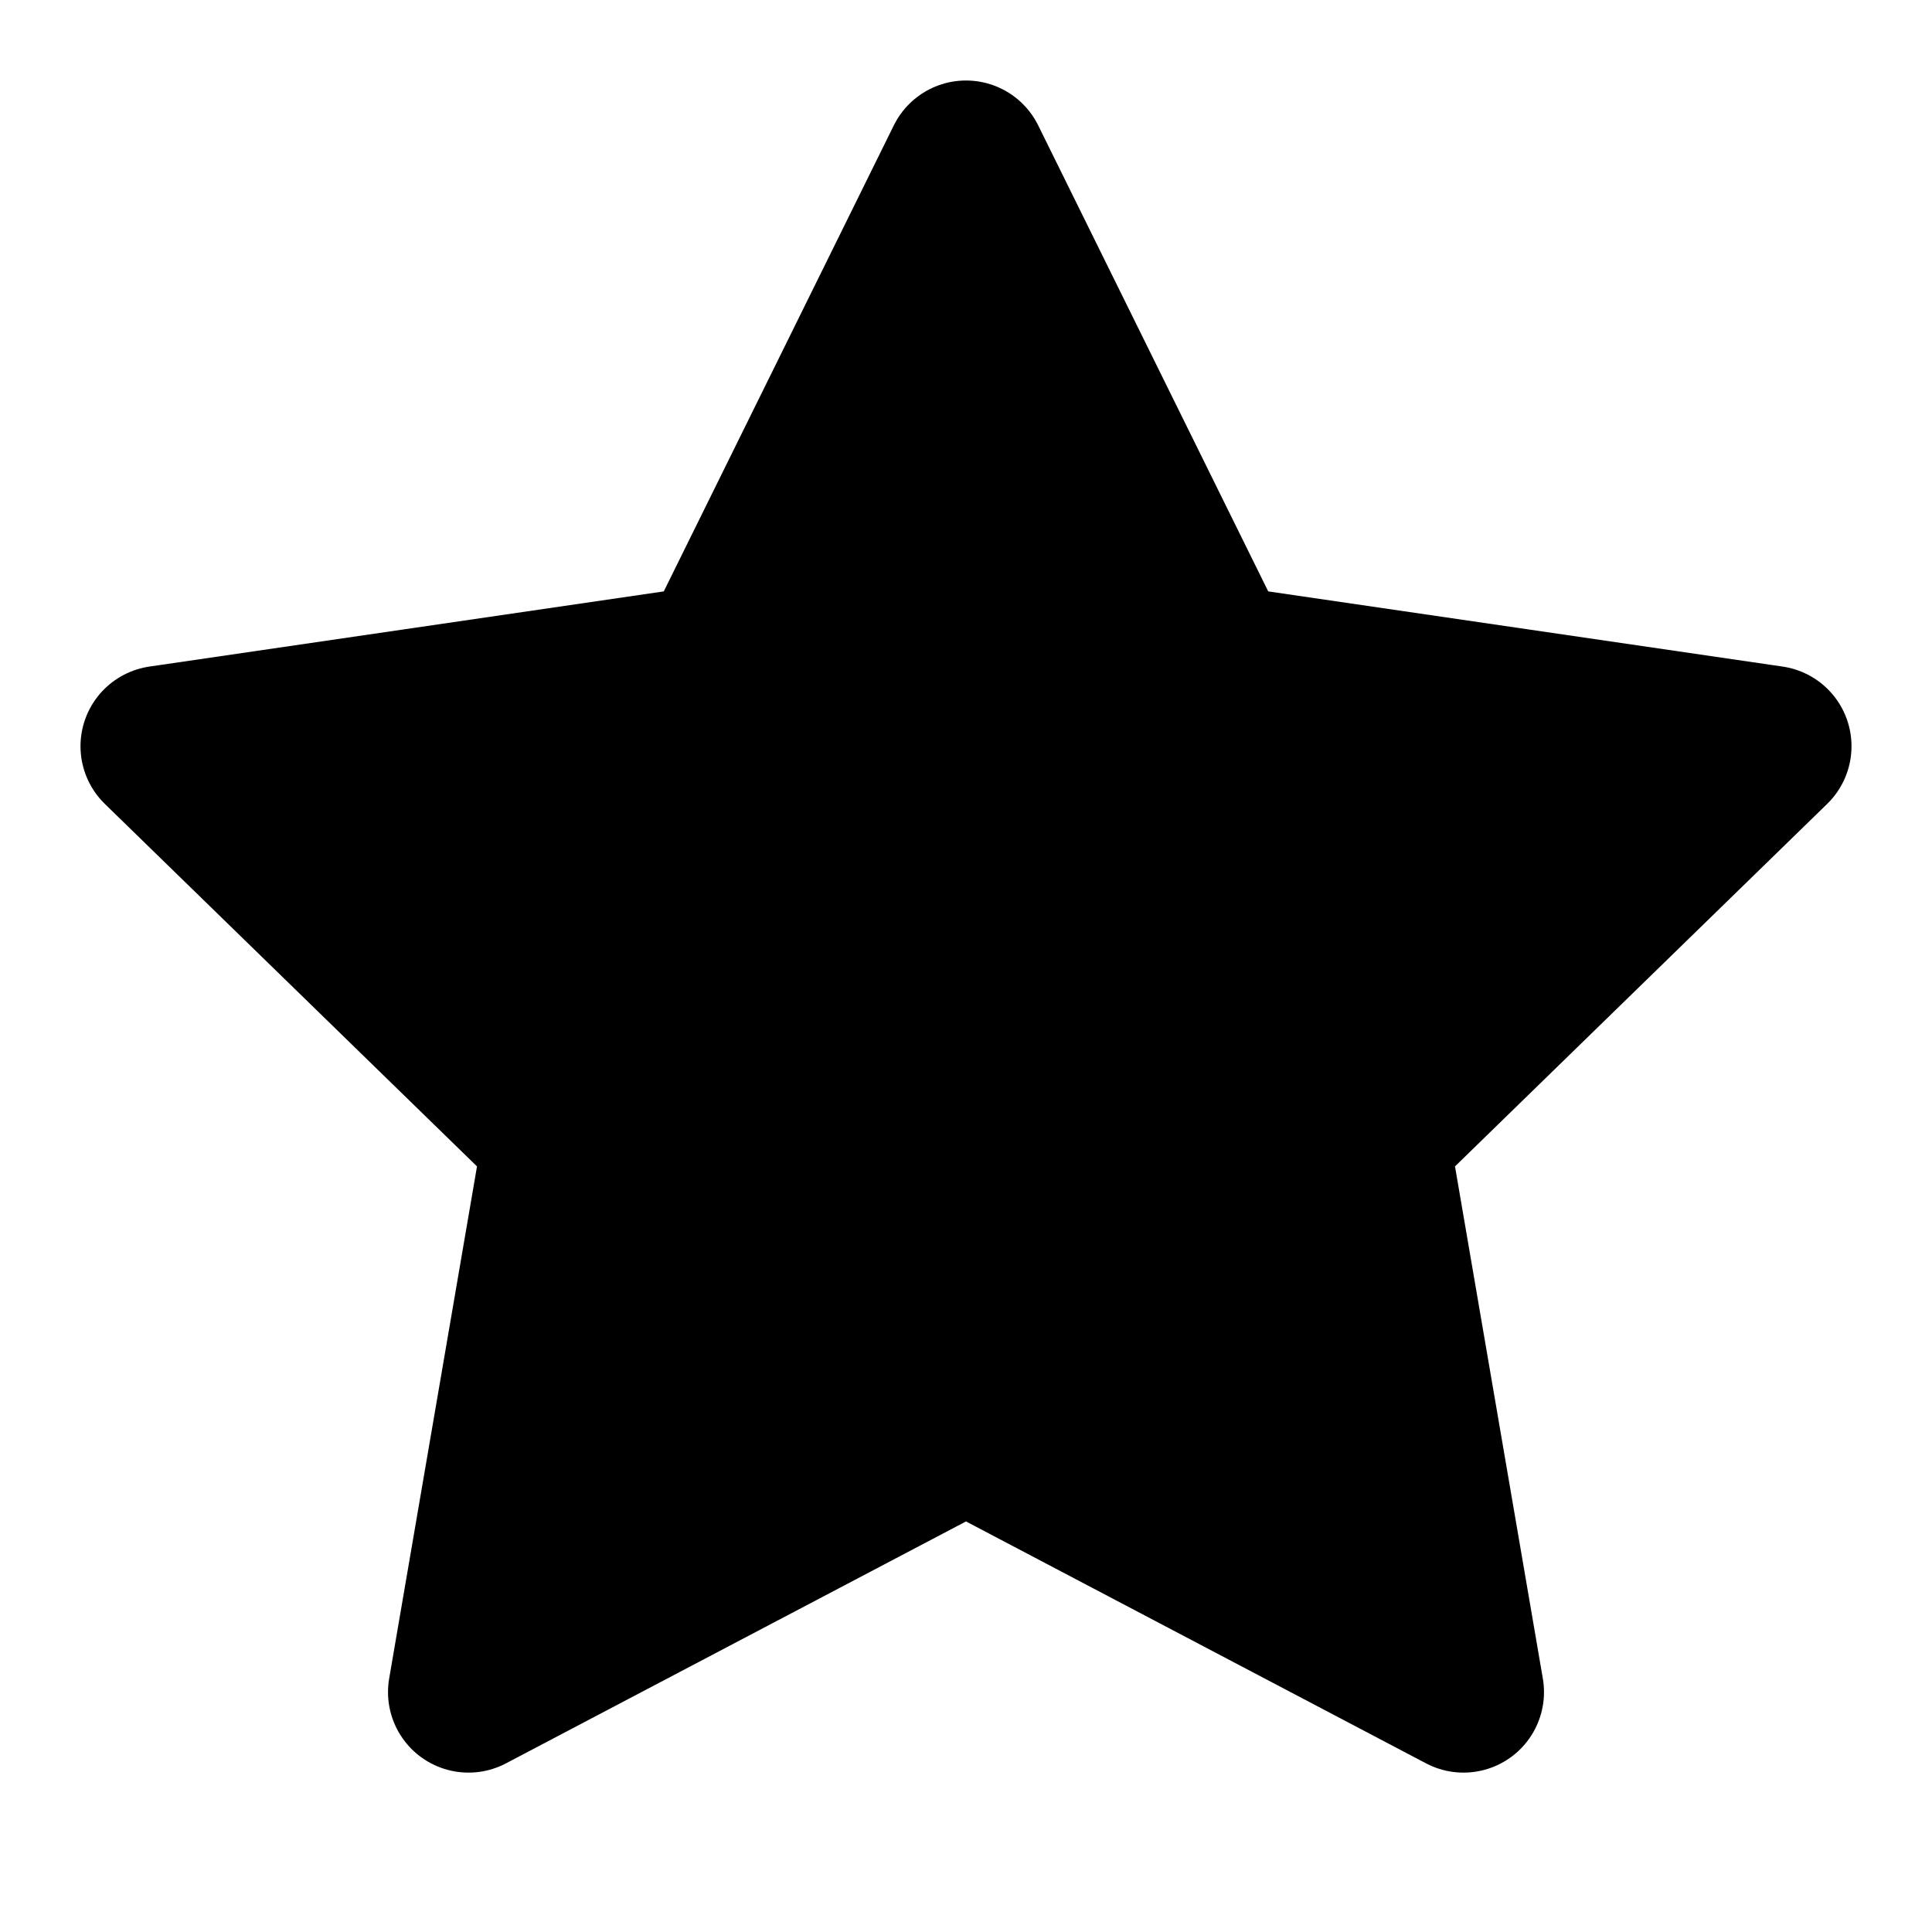
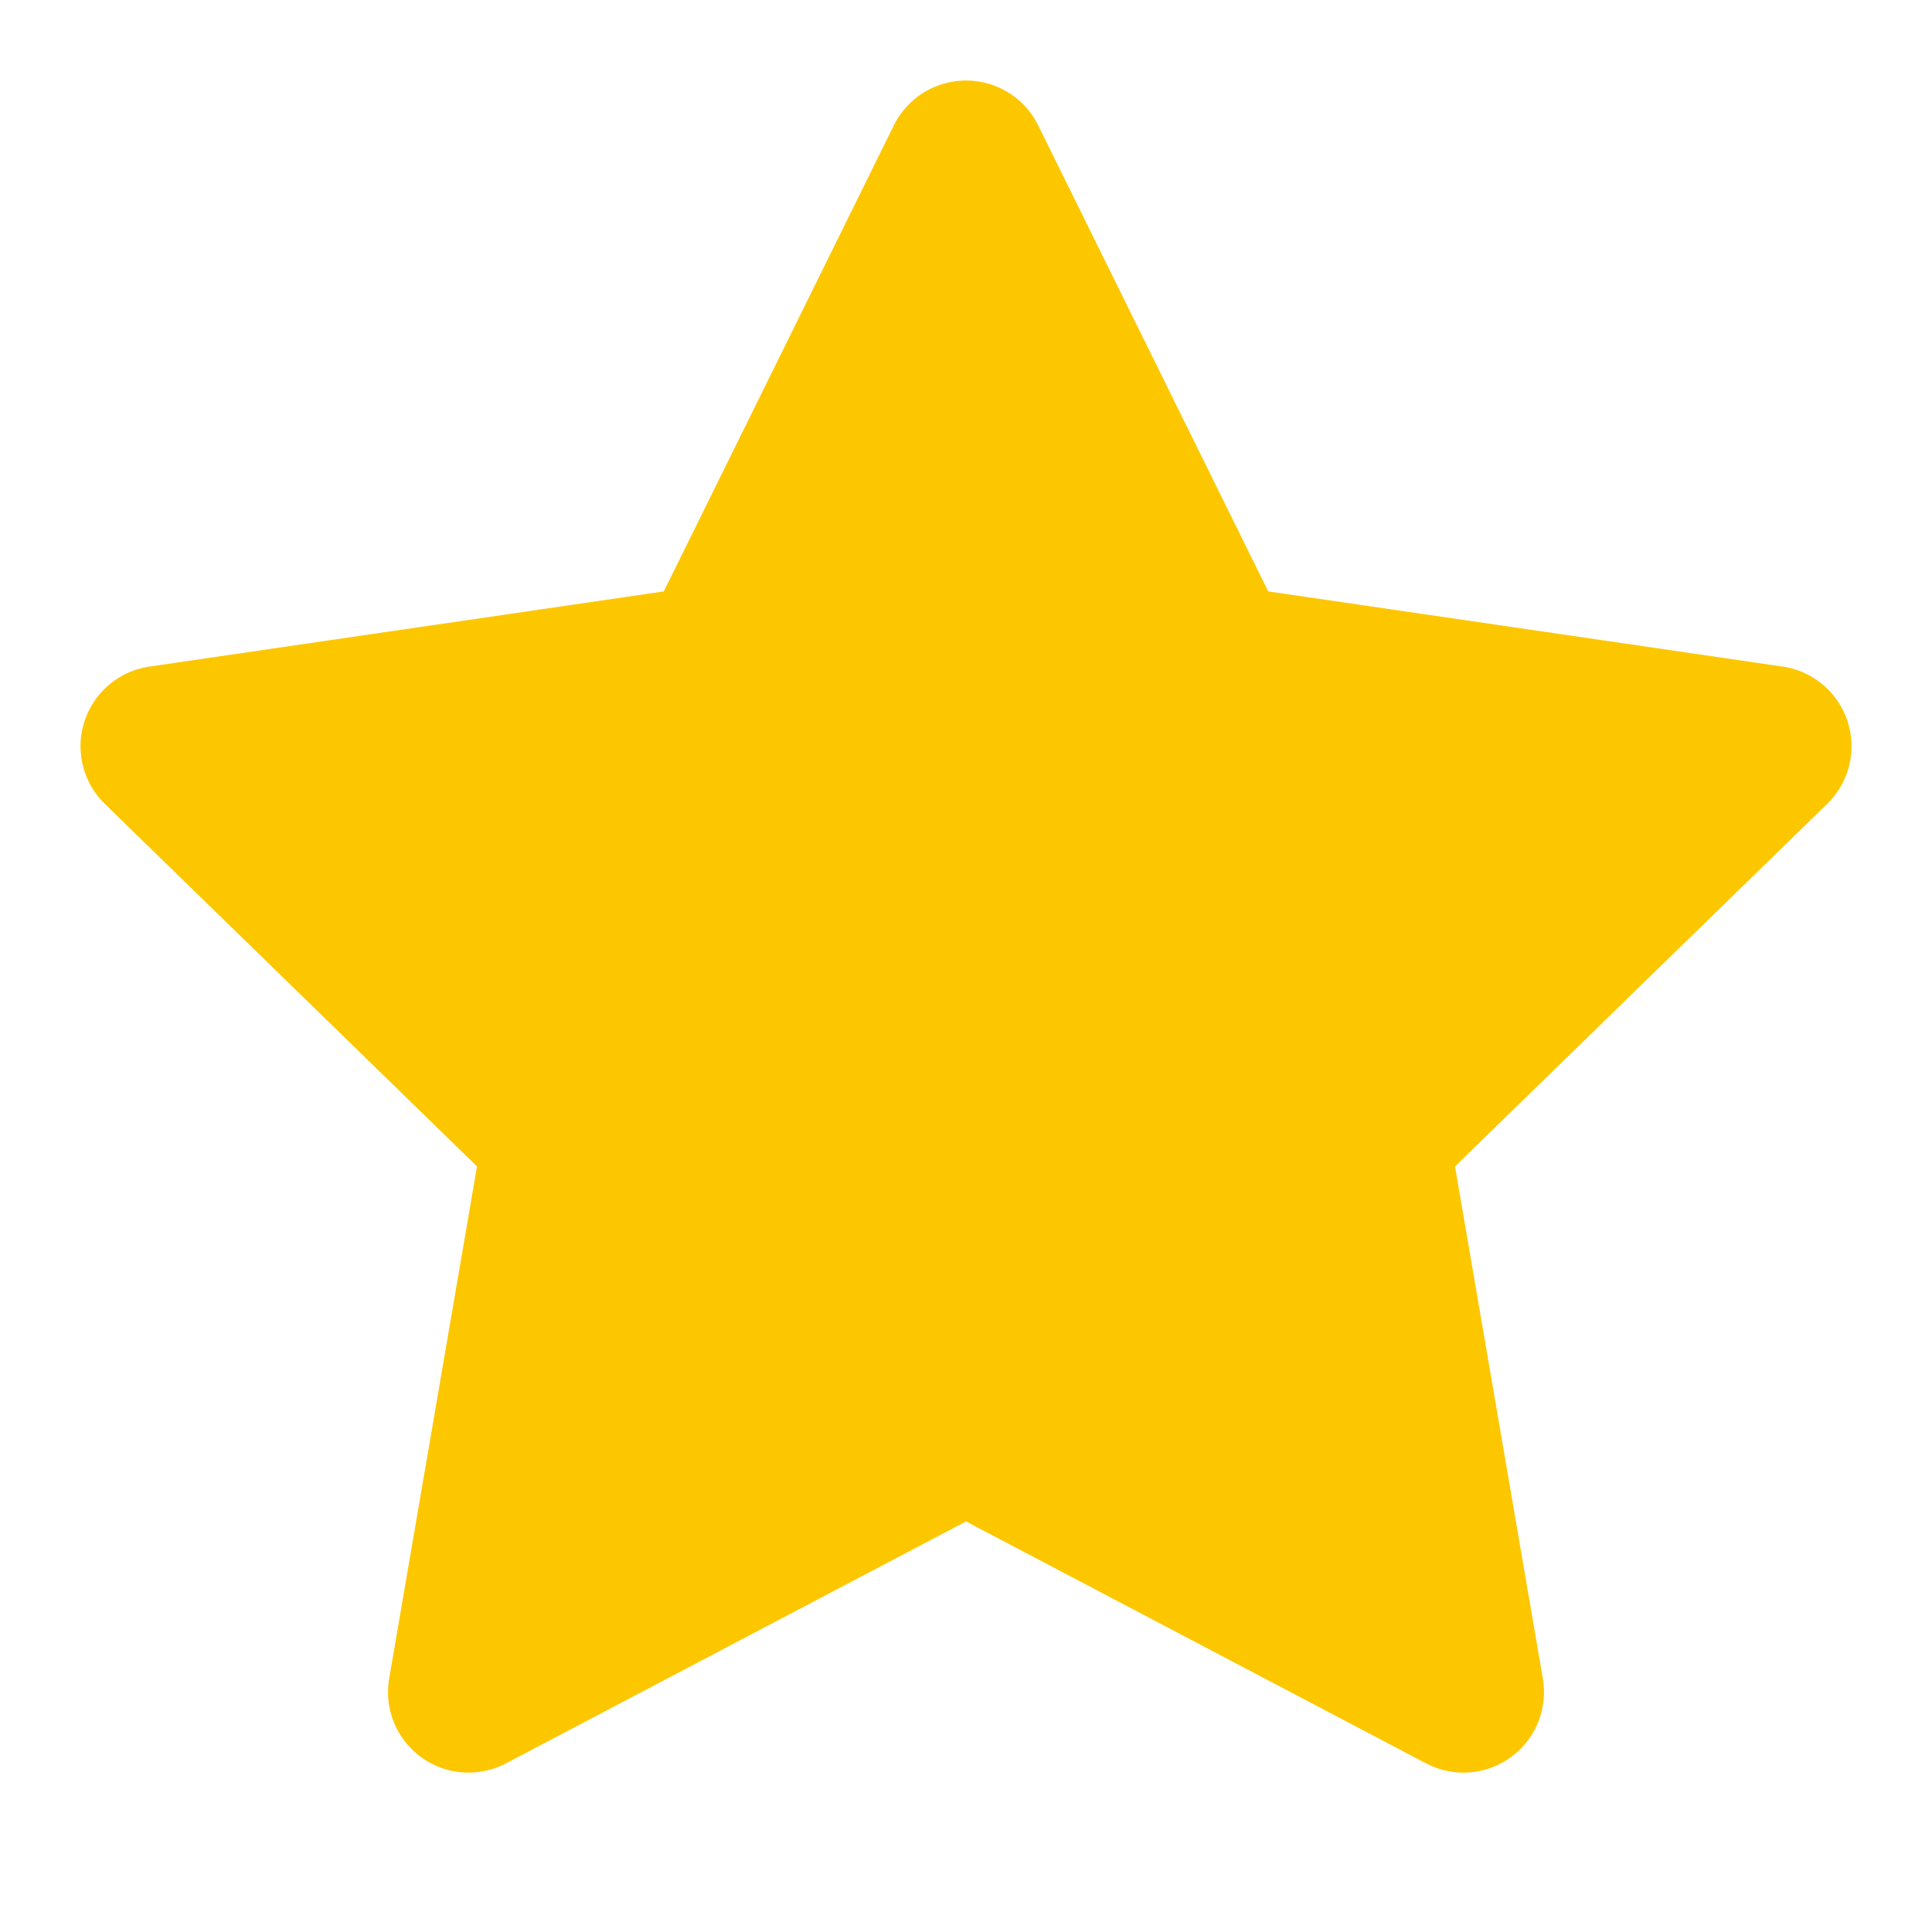
- <svg xmlns="http://www.w3.org/2000/svg" viewBox="0 0 24 24" fill="currentColor" stroke="currentColor" stroke-width="2" stroke-linecap="round" stroke-linejoin="round">
+ <svg xmlns="http://www.w3.org/2000/svg" viewBox="0 0 24 24" fill="#fdc700" stroke="#fdc700" stroke-width="2" stroke-linecap="round" stroke-linejoin="round">
  <polygon points="12 2 15.09 8.26 22 9.27 17 14.14 18.18 21.02 12 17.77 5.82 21.02 7 14.14 2 9.27 8.91 8.26 12 2">
  </polygon>
</svg>
